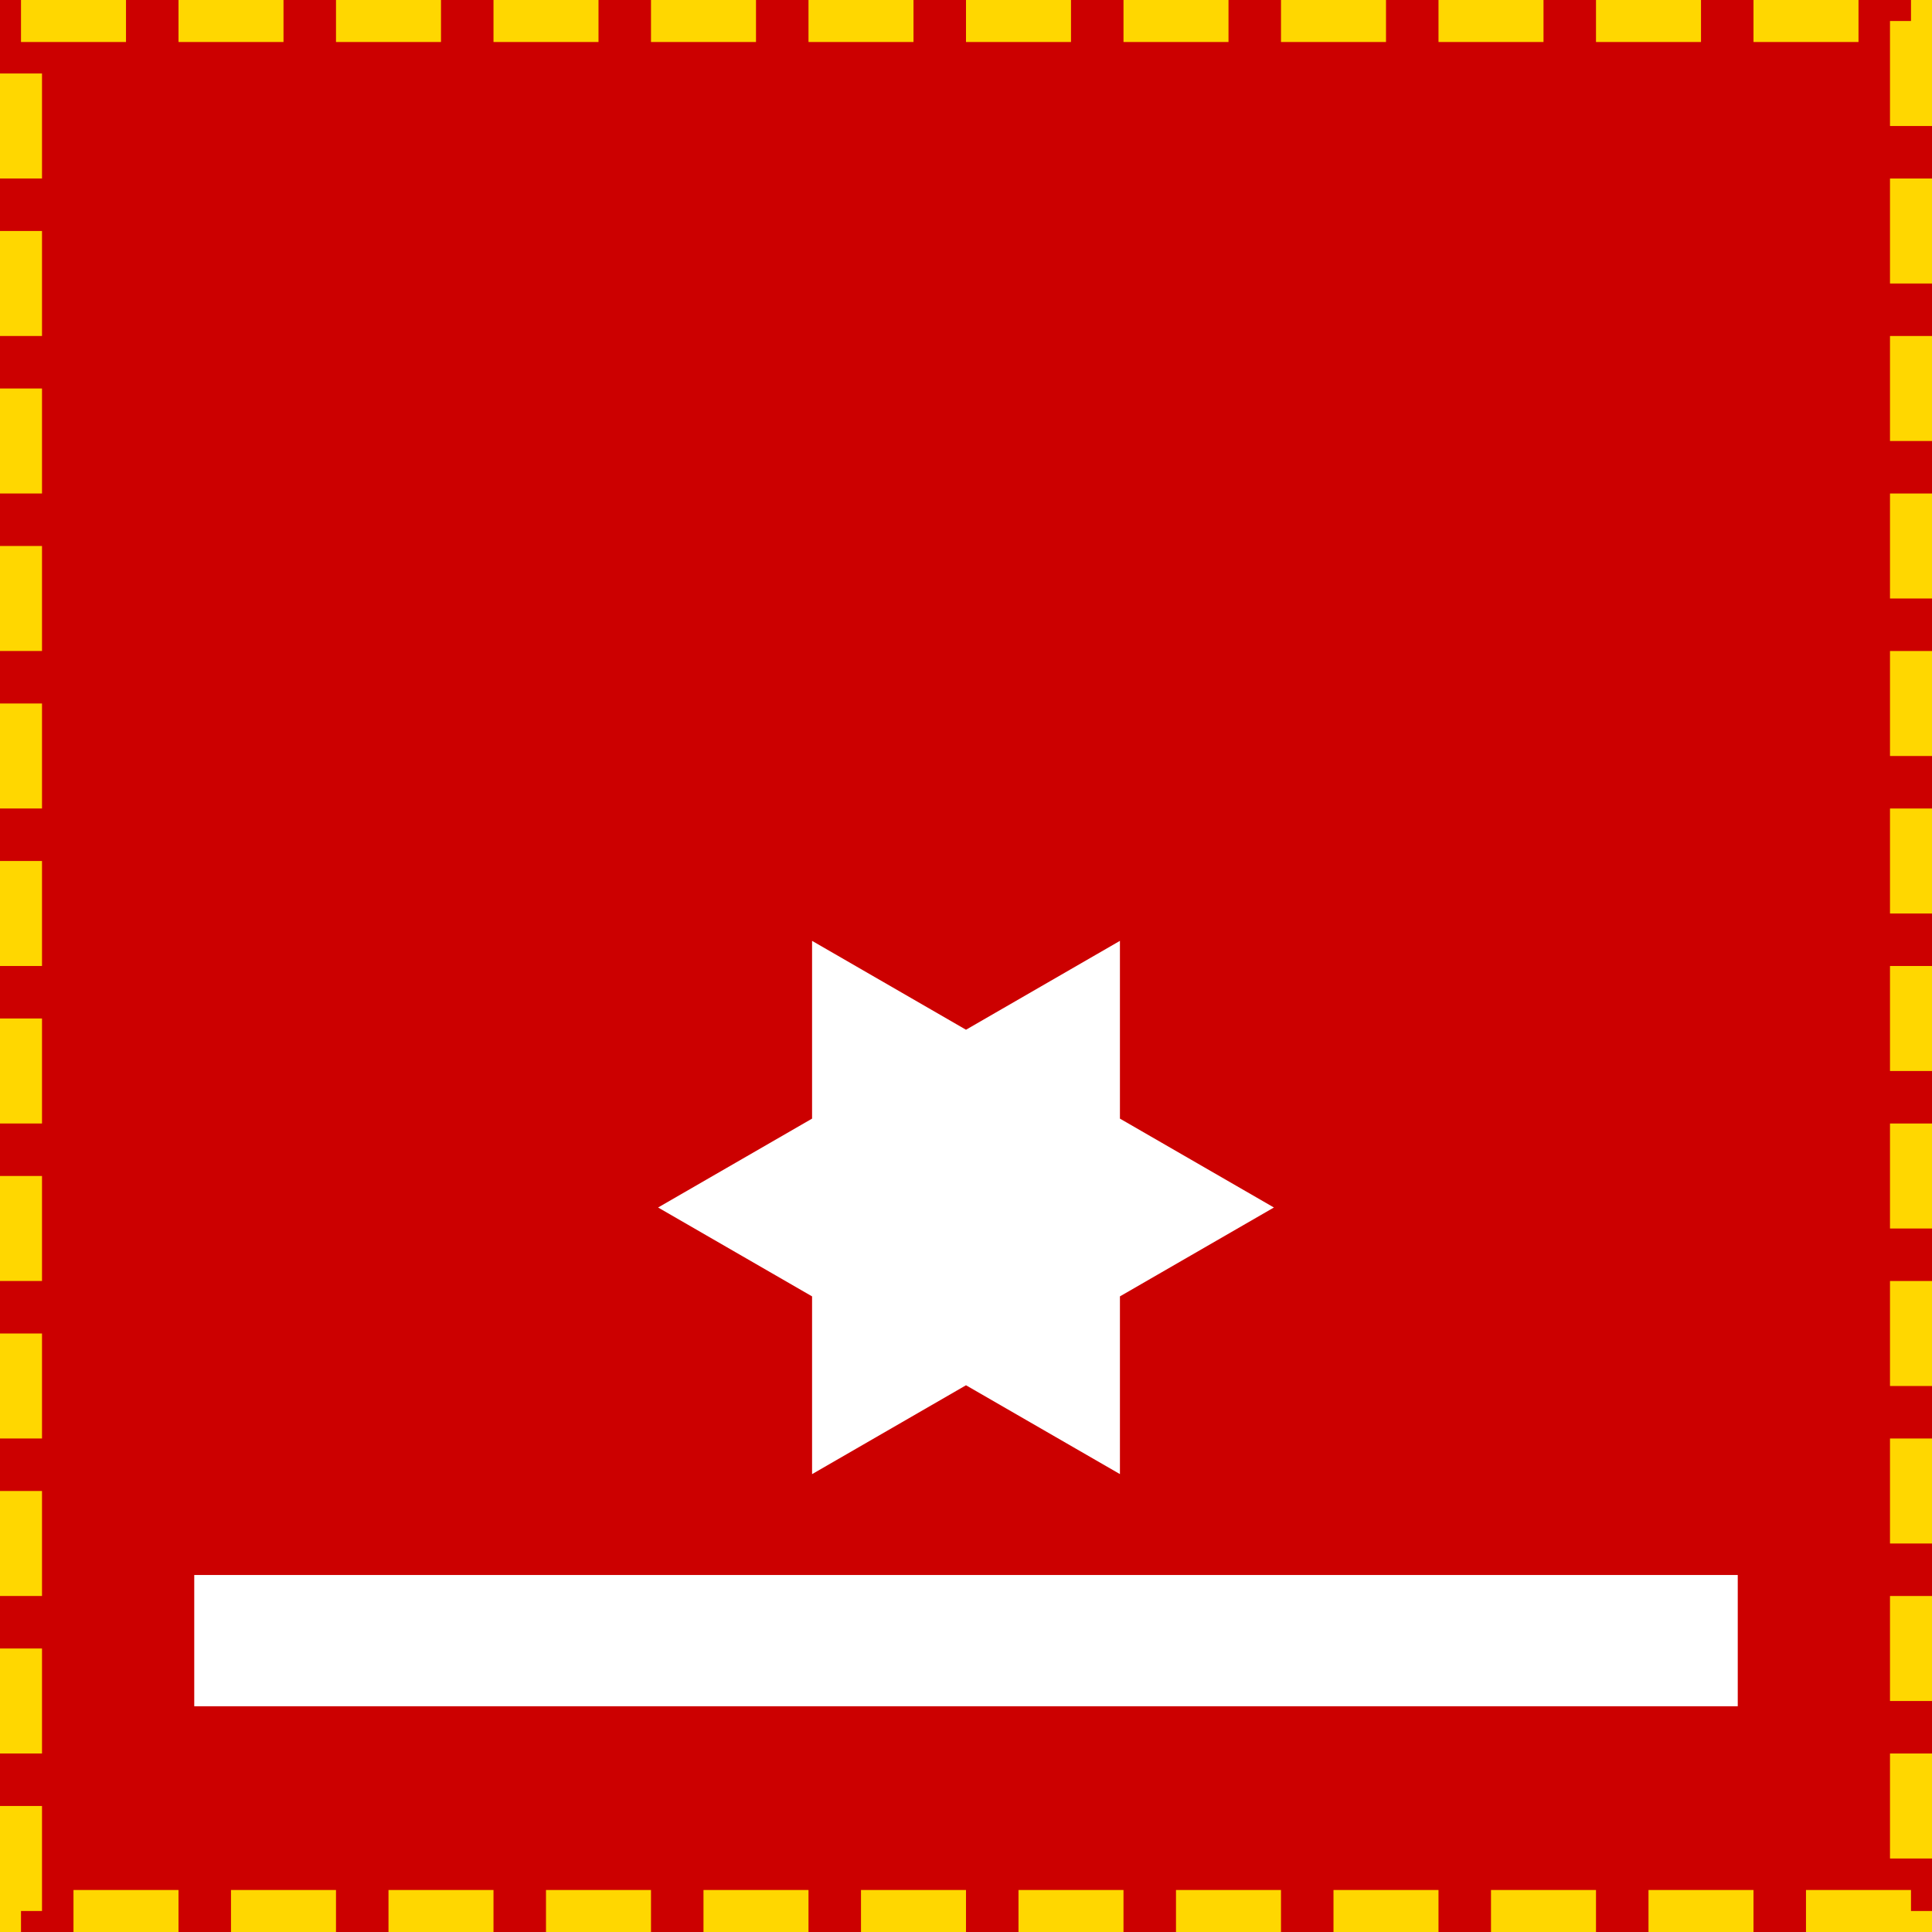
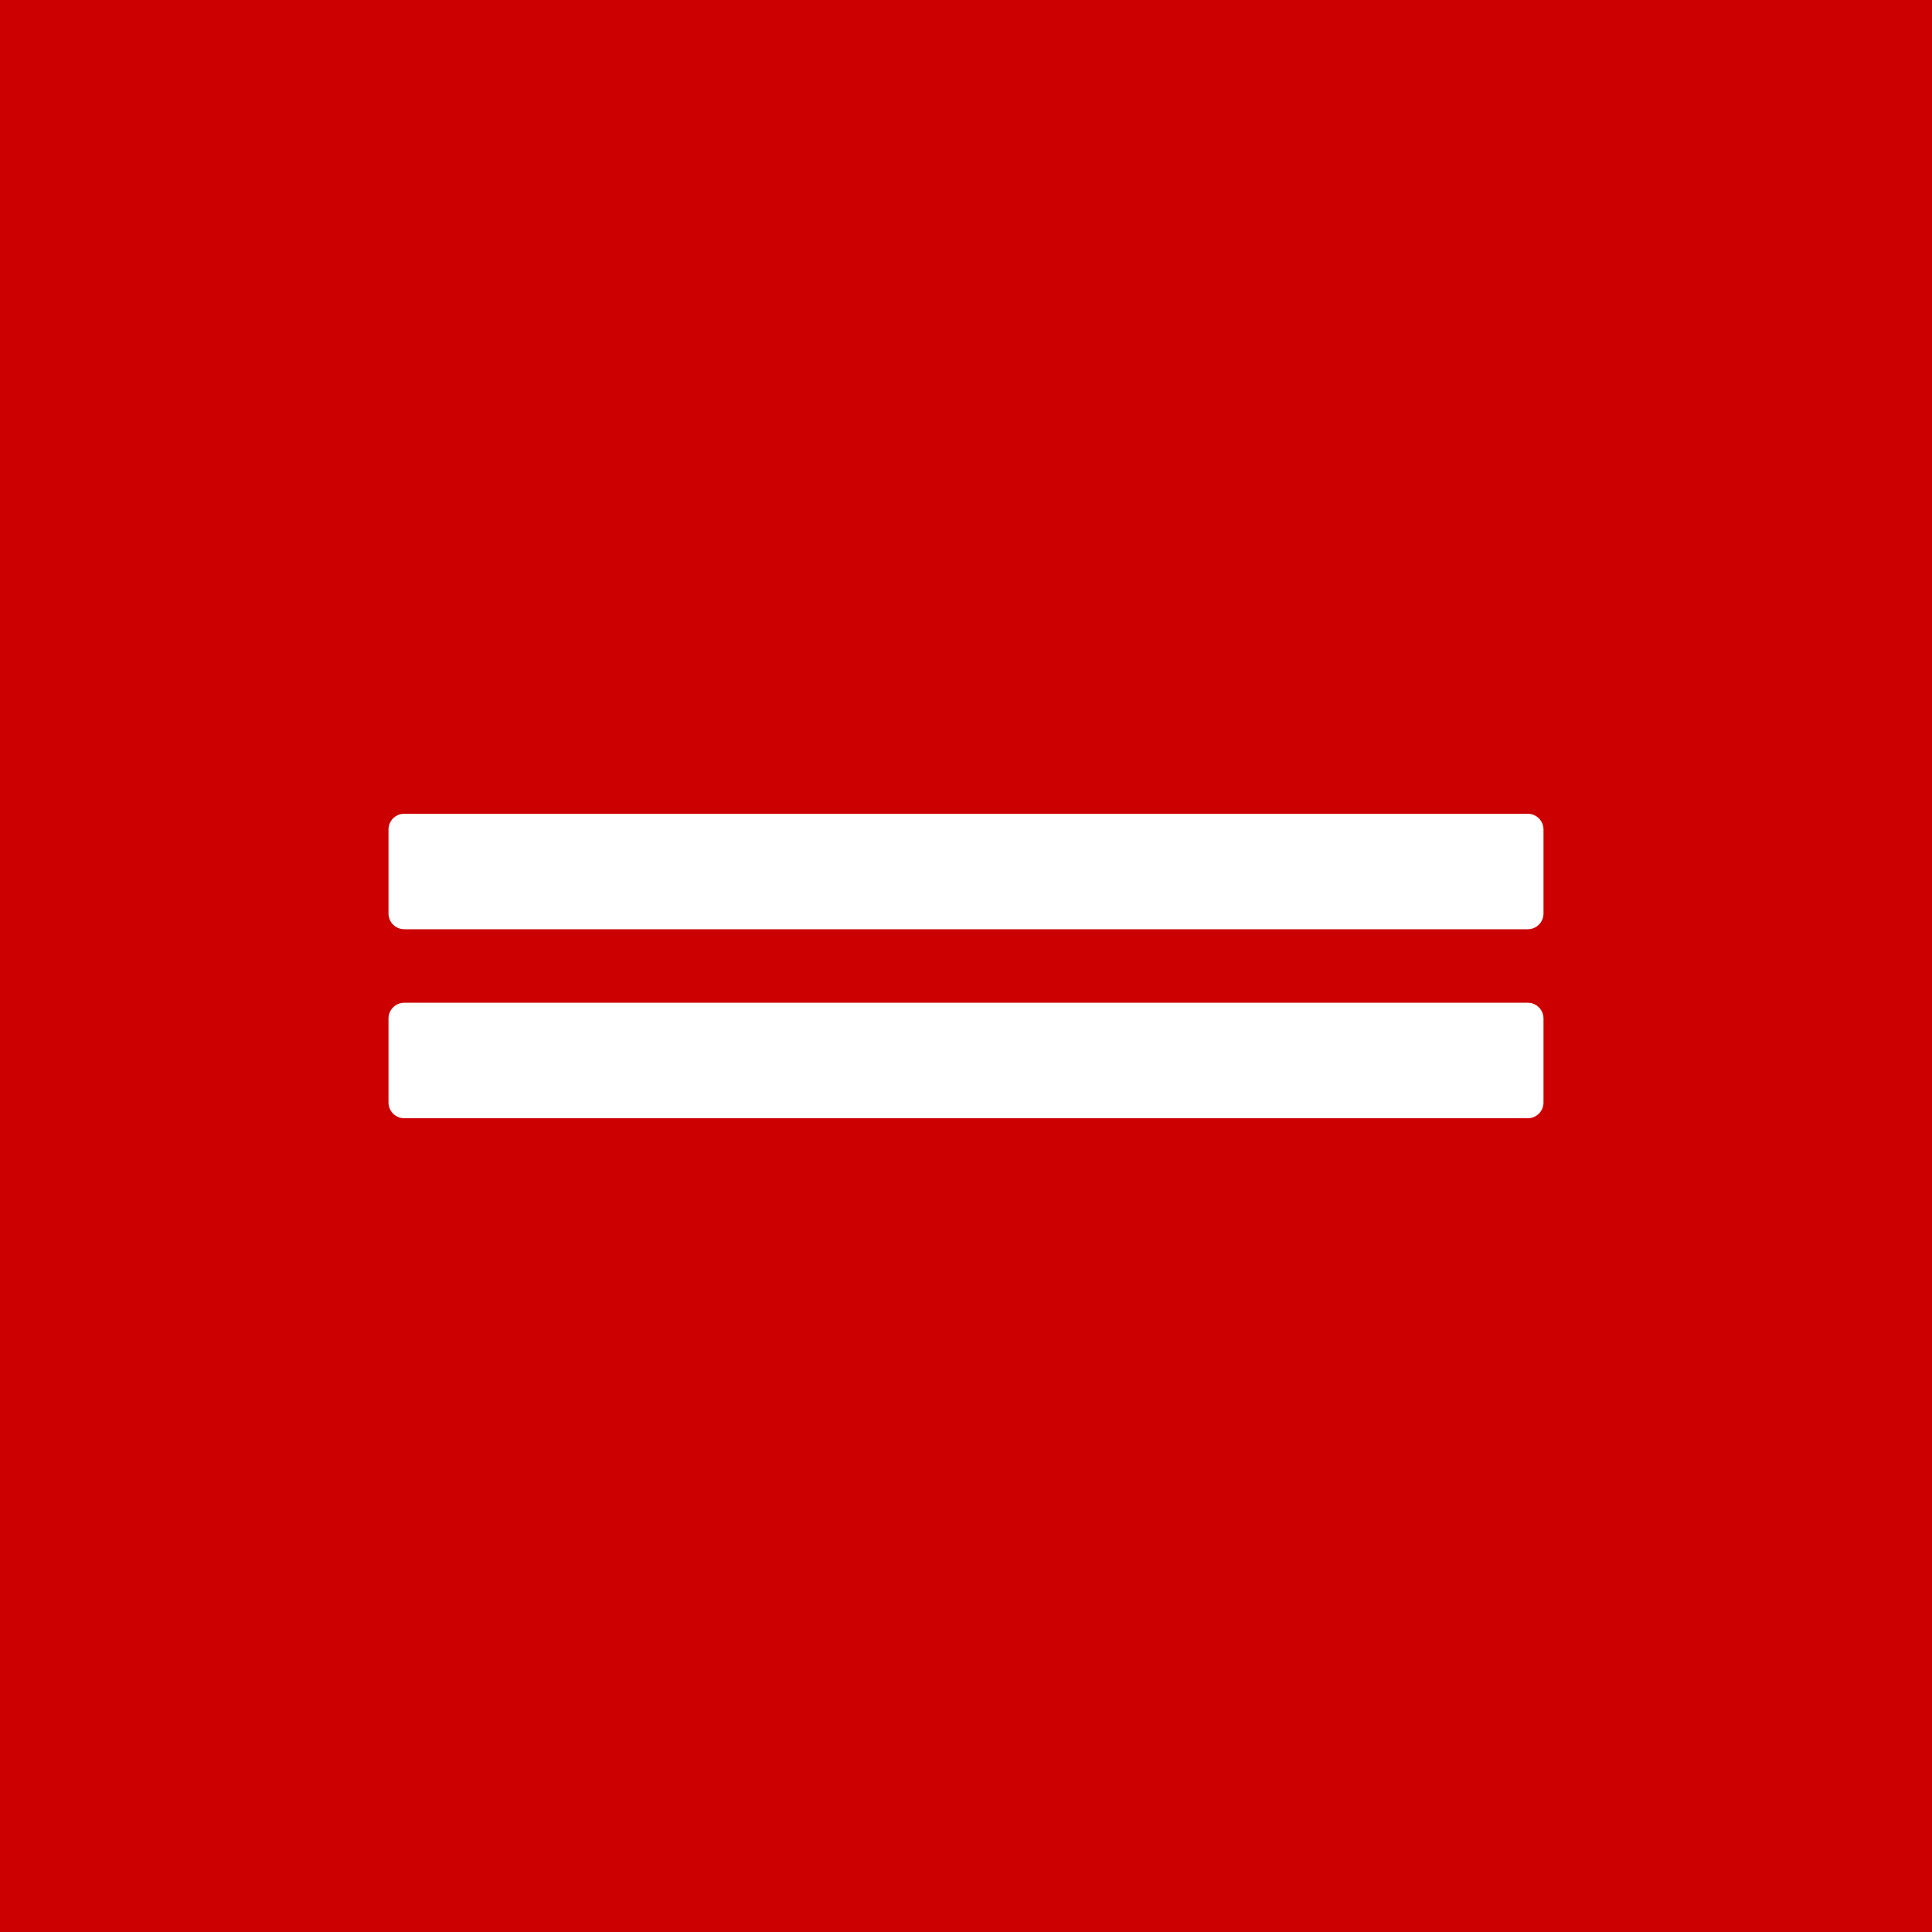
<svg xmlns="http://www.w3.org/2000/svg" width="368" height="368" viewBox="0 0 368 368">
  <rect width="368" height="368" fill="#CC0000" />
-   <rect x="4" y="4" width="360" height="360" fill="none" stroke="#FFD700" stroke-width="8" stroke-dasharray="20,10" />
-   <rect x="37" y="300" width="294" height="25" fill="#FFFFFF" />
-   <polygon points="213.32,246.93 242.65,230 213.32,213.07 213.32,179.21 184,196.14 154.68,179.21 154.68,213.07 125.35,230 154.68,246.93 154.68,280.79 184,263.86 213.32,280.78" fill="#FFFFFF" />
+   <rect x="74" y="155" width="220" height="22" fill="#FFFFFF" rx="3" />
+   <rect x="74" y="191" width="220" height="22" fill="#FFFFFF" rx="3" />
</svg>
